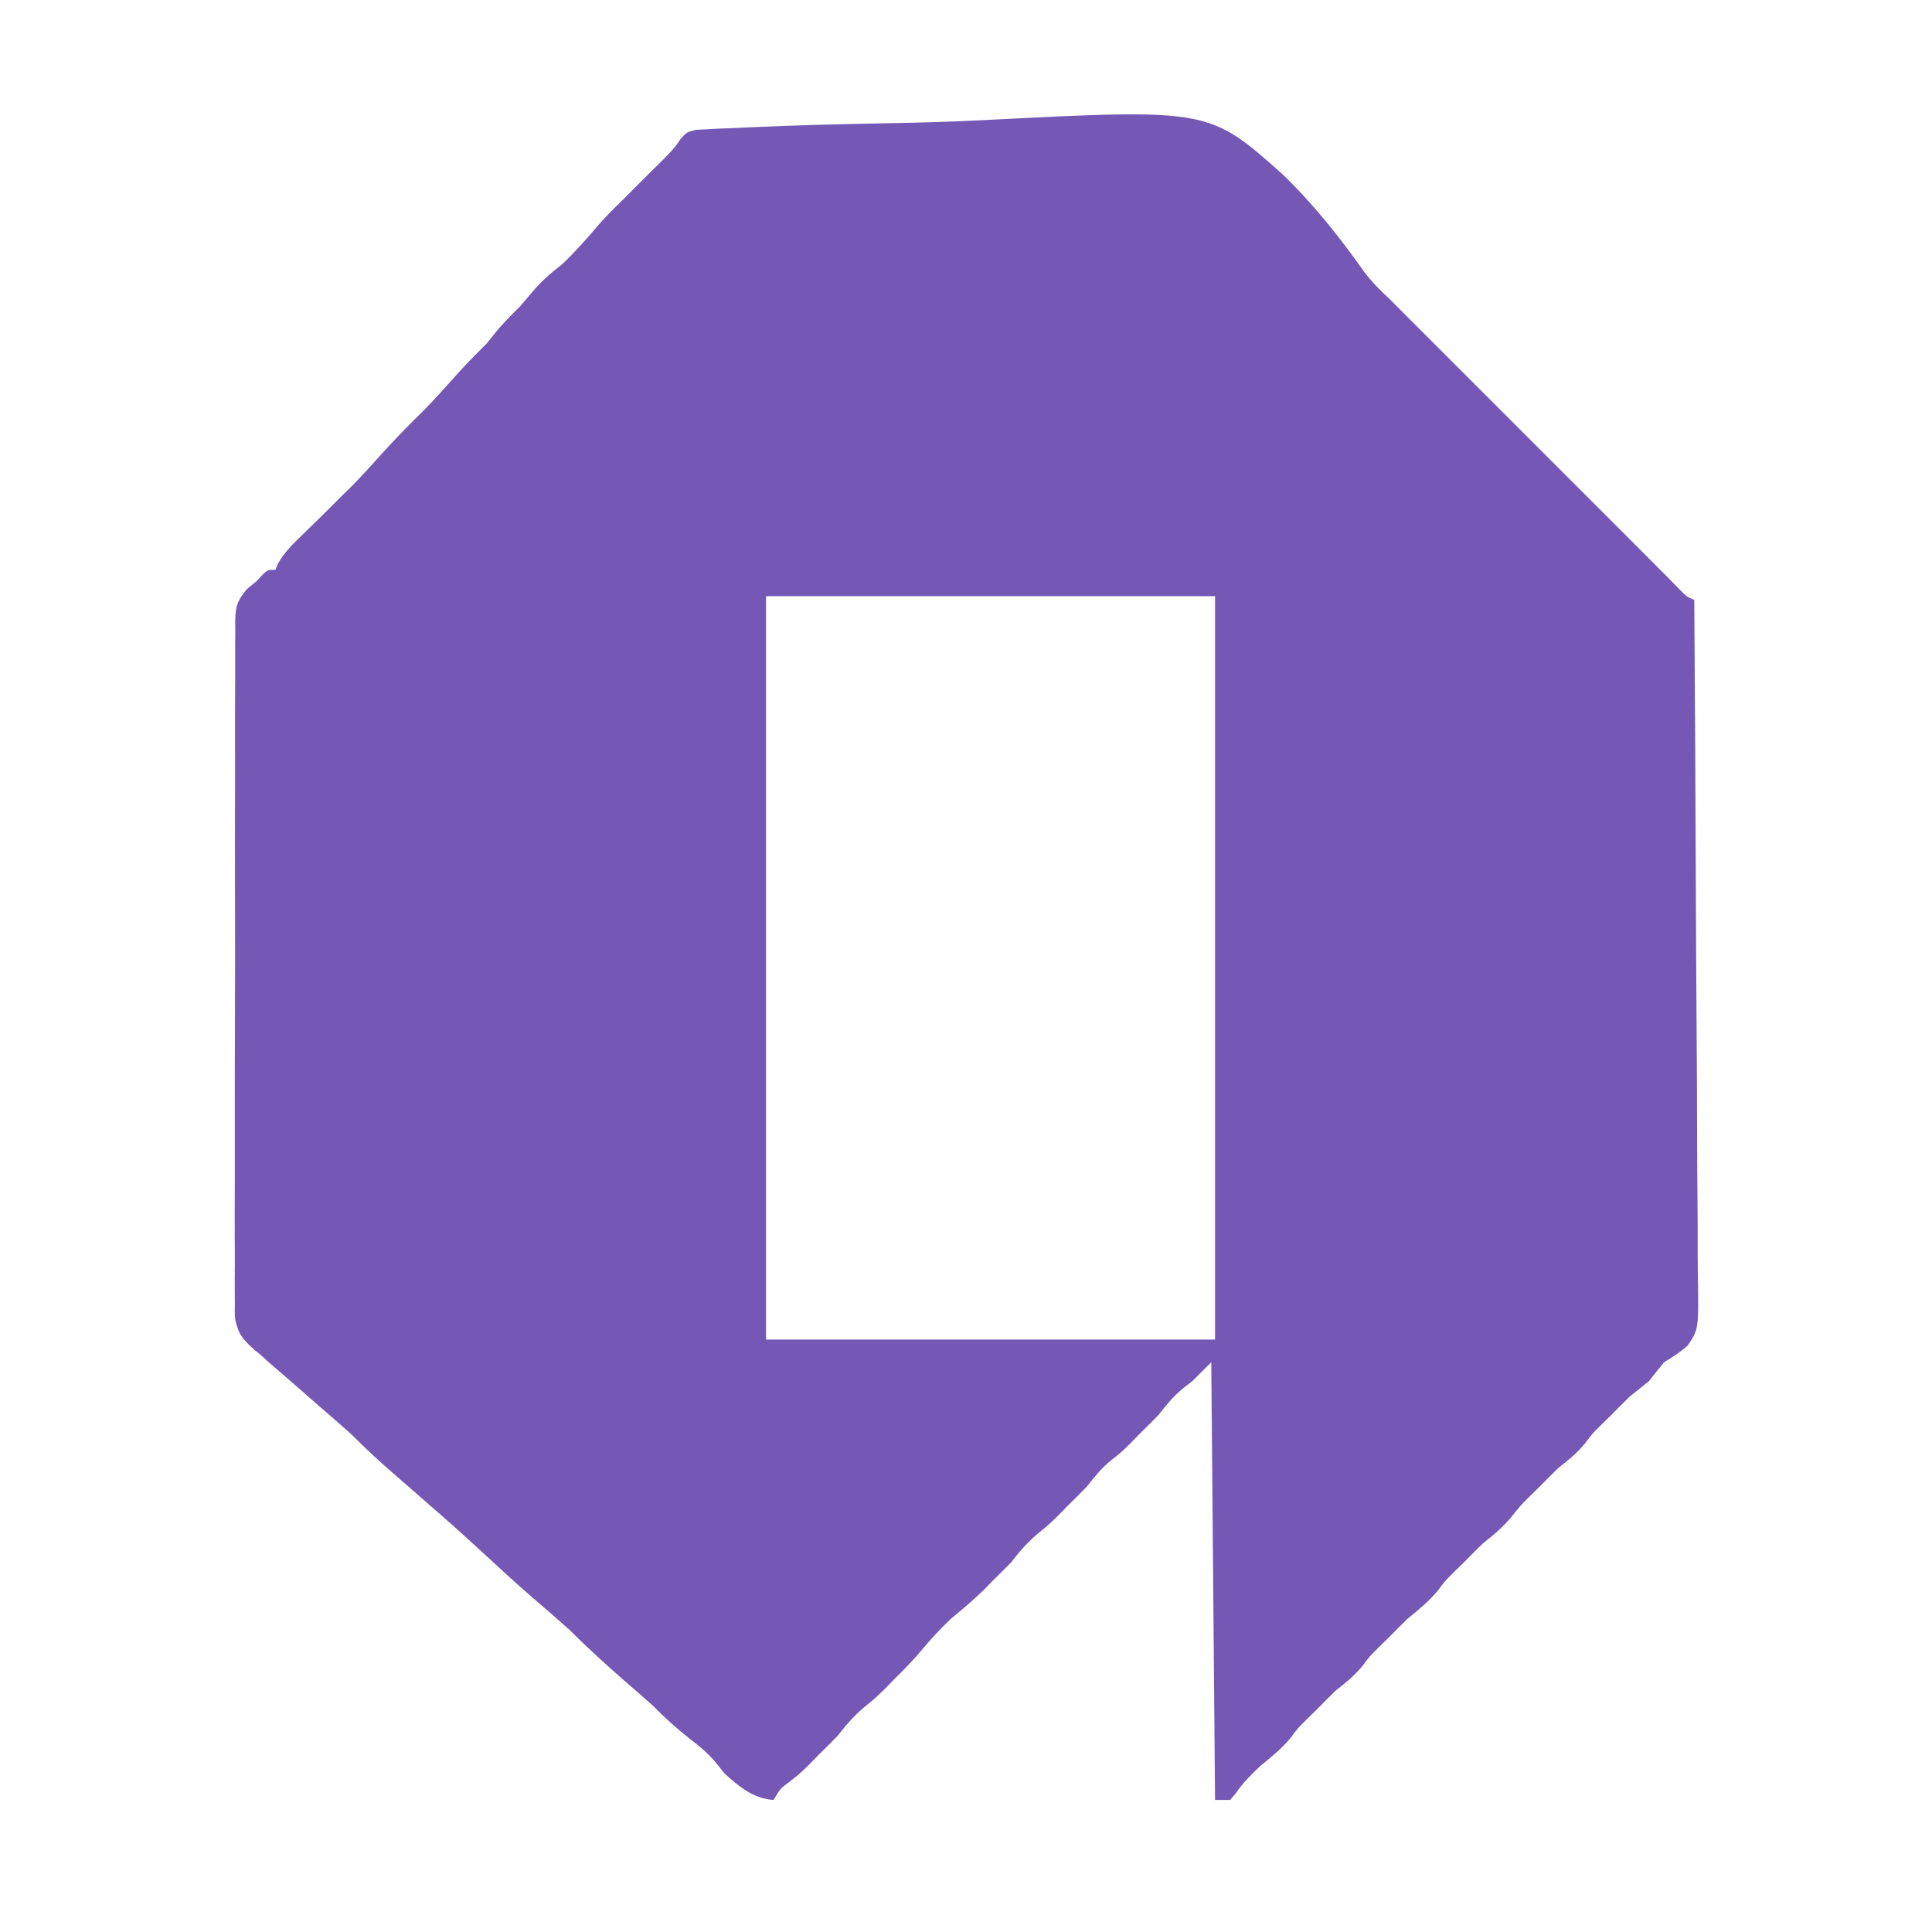
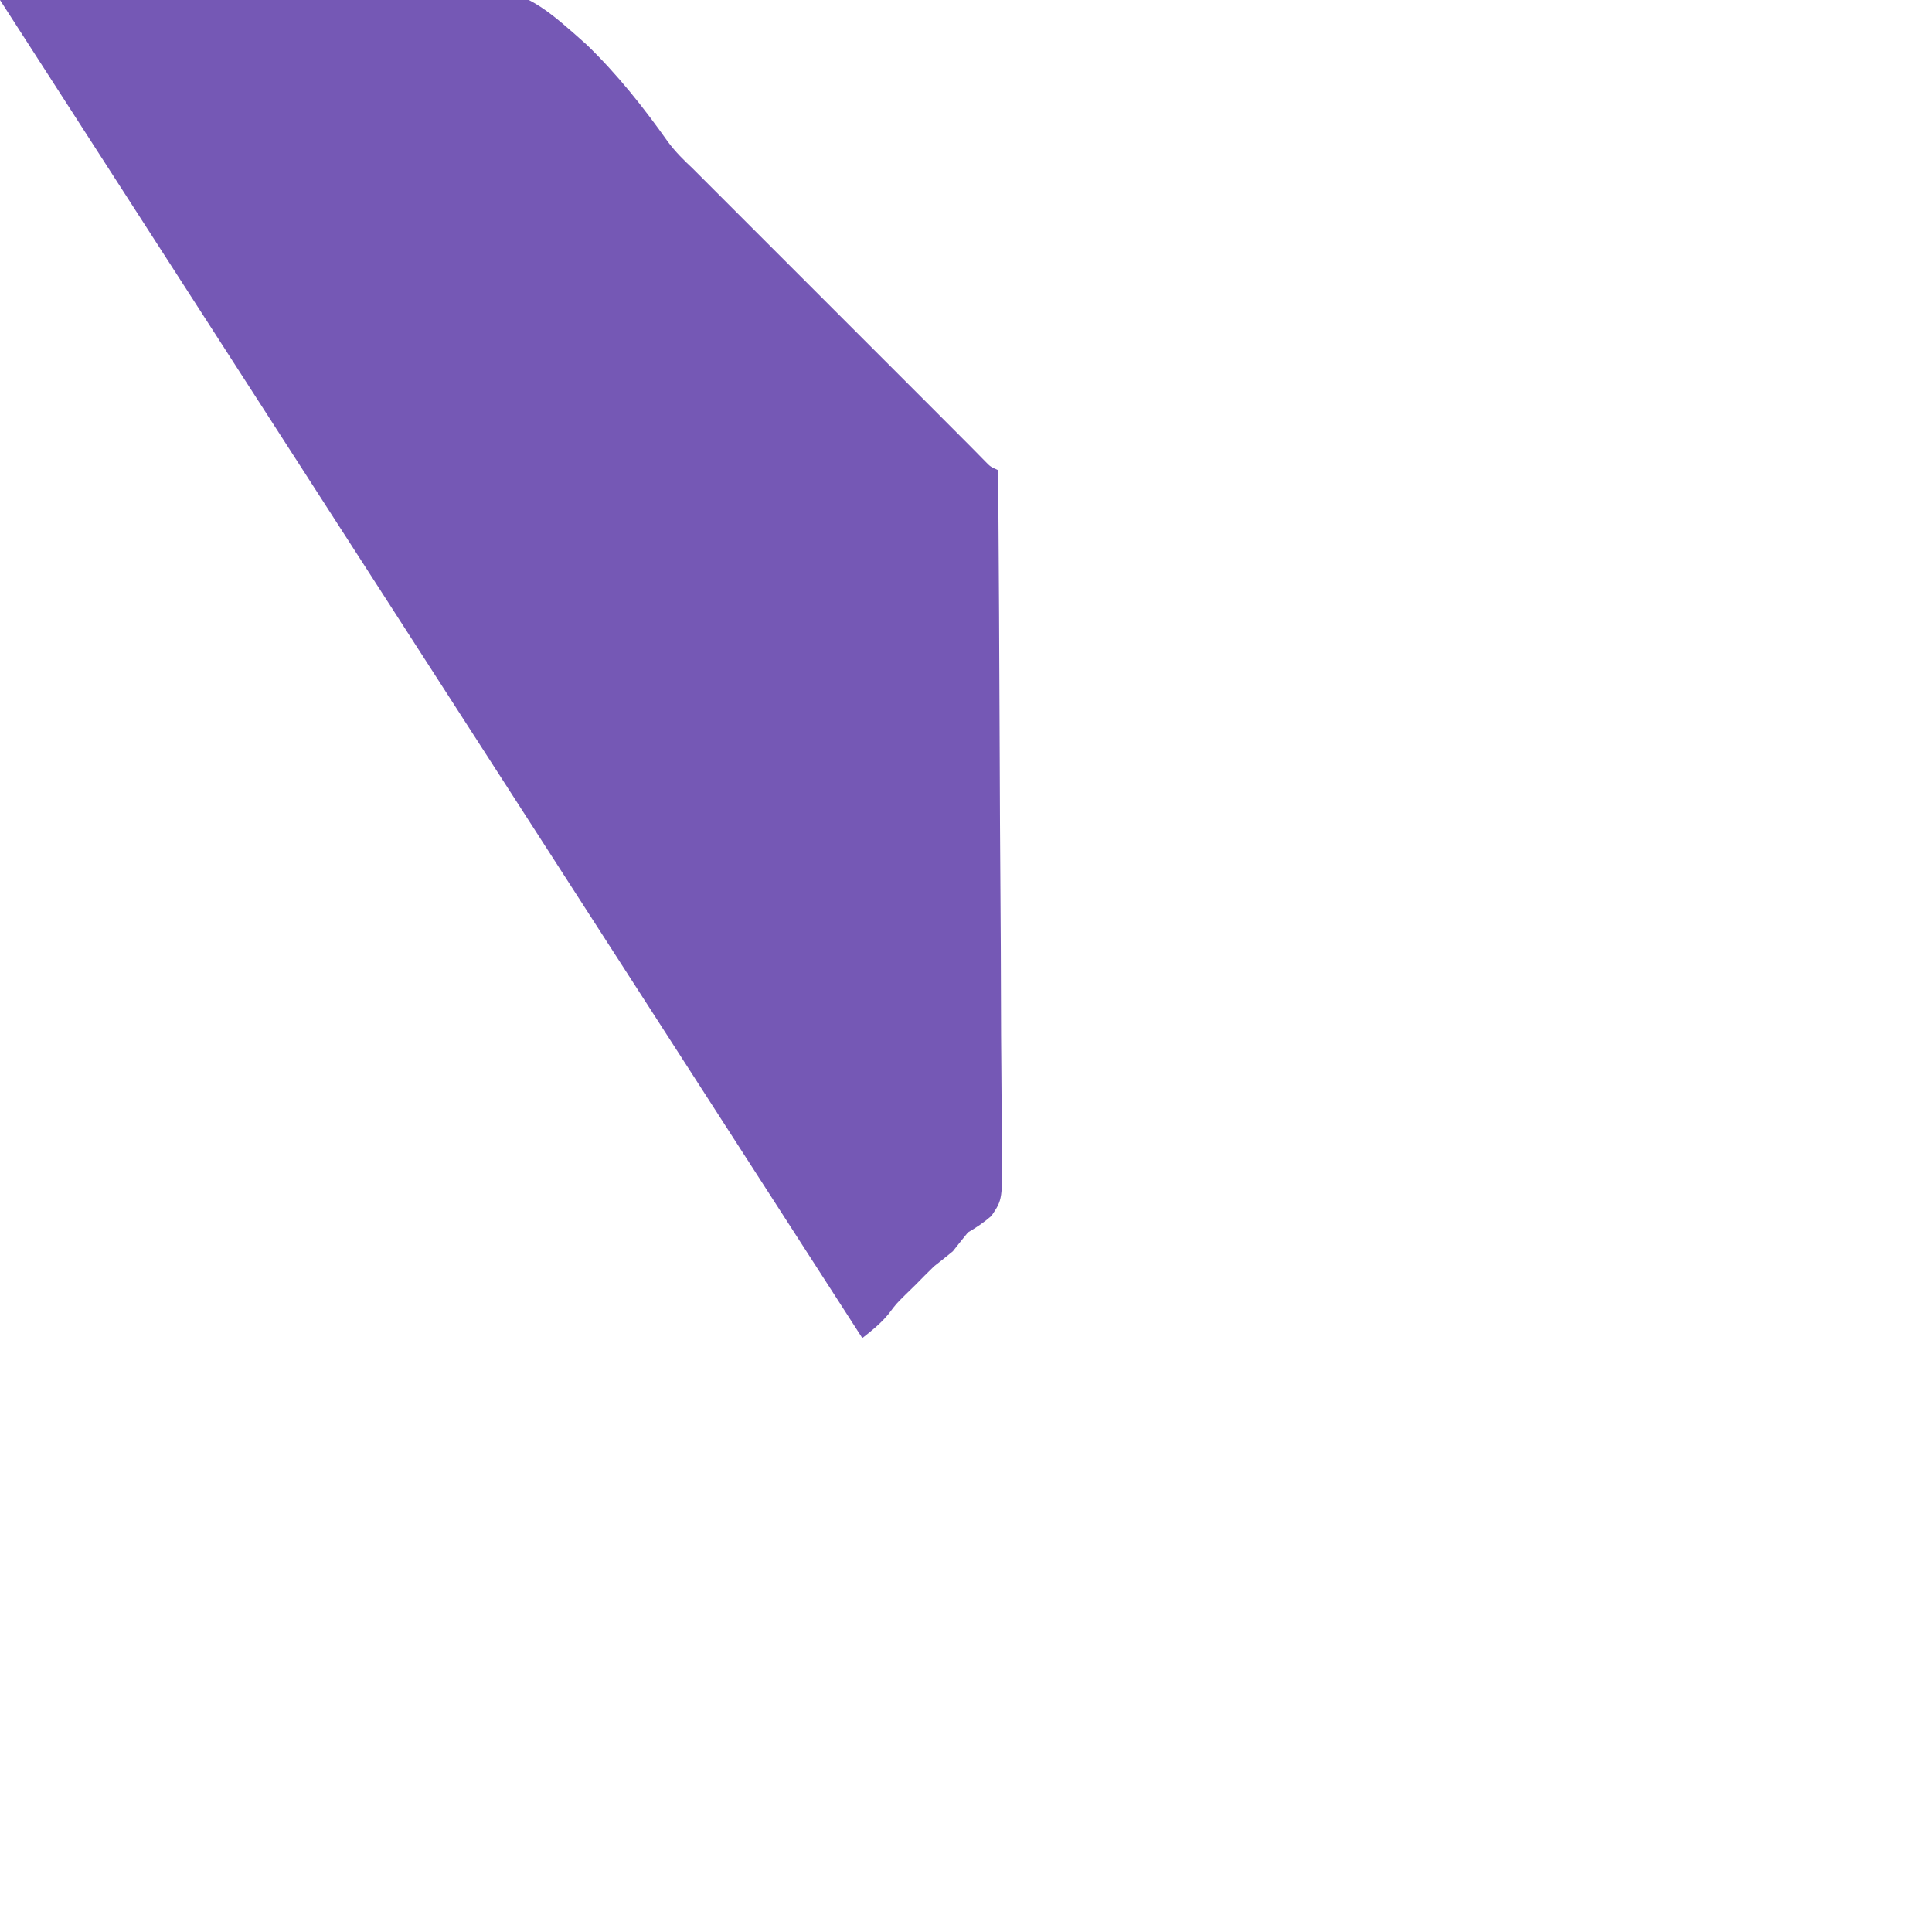
- <svg xmlns="http://www.w3.org/2000/svg" version="1.1" width="512" height="512">
-   <path d="M0 0 C0.994 -0.047 1.987 -0.094 3.011 -0.142 C4.725 -0.235 4.725 -0.235 6.474 -0.33 C7.729 -0.377 8.985 -0.424 10.279 -0.472 C11.615 -0.535 12.951 -0.599 14.287 -0.663 C26.613 -1.233 38.955 -1.52 51.291 -1.748 C59.562 -1.904 67.815 -2.131 76.076 -2.561 C135.916 -5.609 135.916 -5.609 155.496 11.859 C163.619 19.72 170.558 28.457 177.072 37.667 C179.016 40.26 181.152 42.396 183.522 44.601 C255.522 116.601 255.522 116.601 257.311 118.425 C257.938 119.061 258.564 119.696 259.21 120.351 C259.791 120.944 260.372 121.537 260.971 122.148 C262.477 123.698 262.477 123.698 264.522 124.601 C264.709 149.905 264.85 175.209 264.937 200.513 C264.978 212.262 265.034 224.011 265.126 235.76 C265.205 246 265.257 256.24 265.275 266.481 C265.285 271.904 265.31 277.325 265.368 282.748 C265.422 287.853 265.439 292.956 265.427 298.061 C265.429 299.934 265.445 301.806 265.476 303.678 C265.697 317.865 265.697 317.865 262.757 322.21 C260.76 323.963 258.804 325.259 256.522 326.601 C255.175 328.256 253.839 329.921 252.522 331.601 C250.872 332.955 249.205 334.288 247.522 335.601 C245.835 337.247 244.168 338.914 242.522 340.601 C241.677 341.426 240.831 342.251 239.96 343.101 C237.502 345.53 237.502 345.53 235.522 348.164 C233.403 350.746 231.15 352.55 228.522 354.601 C226.835 356.247 225.168 357.914 223.522 359.601 C222.697 360.406 221.872 361.21 221.022 362.039 C218.439 364.611 218.439 364.611 216.022 367.664 C213.682 370.414 211.363 372.399 208.522 374.601 C206.835 376.247 205.168 377.914 203.522 379.601 C202.677 380.426 201.831 381.251 200.96 382.101 C198.511 384.519 198.511 384.519 196.585 387.101 C194.173 390.024 191.455 392.207 188.522 394.601 C186.835 396.247 185.168 397.914 183.522 399.601 C182.677 400.426 181.831 401.251 180.96 402.101 C178.502 404.53 178.502 404.53 176.522 407.164 C174.403 409.746 172.15 411.55 169.522 413.601 C167.835 415.247 166.168 416.914 164.522 418.601 C163.677 419.426 162.831 420.251 161.96 421.101 C159.511 423.519 159.511 423.519 157.585 426.101 C155.173 429.024 152.455 431.207 149.522 433.601 C147.062 435.947 144.863 438.097 142.96 440.914 C142.248 441.749 142.248 441.749 141.522 442.601 C140.202 442.601 138.882 442.601 137.522 442.601 C137.027 385.181 137.027 385.181 136.522 326.601 C134.872 328.251 133.222 329.901 131.522 331.601 C130.677 332.261 129.831 332.921 128.96 333.601 C126.377 335.72 124.573 337.973 122.522 340.601 C120.877 342.289 119.209 343.955 117.522 345.601 C116.697 346.447 115.872 347.292 115.022 348.164 C112.522 350.601 112.522 350.601 109.96 352.601 C107.377 354.72 105.573 356.973 103.522 359.601 C101.877 361.289 100.209 362.955 98.522 364.601 C97.316 365.839 97.316 365.839 96.085 367.101 C93.522 369.601 93.522 369.601 90.46 372.101 C87.71 374.442 85.724 376.76 83.522 379.601 C81.877 381.289 80.209 382.955 78.522 384.601 C77.316 385.839 77.316 385.839 76.085 387.101 C73.351 389.768 70.455 392.157 67.522 394.601 C64.833 397.159 62.399 399.749 60.022 402.601 C57.651 405.447 55.172 408.017 52.522 410.601 C51.316 411.839 51.316 411.839 50.085 413.101 C47.522 415.601 47.522 415.601 44.46 418.101 C41.71 420.442 39.724 422.76 37.522 425.601 C35.877 427.289 34.209 428.955 32.522 430.601 C31.697 431.447 30.872 432.292 30.022 433.164 C27.522 435.601 27.522 435.601 24.835 437.726 C22.331 439.567 22.331 439.567 20.522 442.601 C15.154 442.266 11.387 439.074 7.522 435.601 C6.883 434.792 6.243 433.982 5.585 433.148 C3.452 430.514 1.272 428.655 -1.415 426.601 C-5.025 423.782 -8.279 420.885 -11.478 417.601 C-14.115 415.234 -16.801 412.923 -19.478 410.601 C-24.286 406.387 -28.957 402.122 -33.478 397.601 C-36.716 394.694 -40.017 391.86 -43.314 389.019 C-48.199 384.783 -52.947 380.411 -57.688 376.016 C-61.885 372.132 -66.149 368.337 -70.478 364.601 C-72.476 362.856 -74.471 361.107 -76.466 359.359 C-77.835 358.163 -79.208 356.97 -80.583 355.781 C-84.36 352.507 -87.943 349.136 -91.478 345.601 C-94.115 343.233 -96.797 340.919 -99.478 338.601 C-101.477 336.854 -103.474 335.105 -105.47 333.355 C-106.826 332.171 -108.185 330.991 -109.548 329.816 C-110.226 329.229 -110.904 328.643 -111.603 328.039 C-112.504 327.263 -112.504 327.263 -113.423 326.472 C-114.101 325.855 -114.779 325.237 -115.478 324.601 C-115.968 324.201 -116.459 323.801 -116.964 323.389 C-120.161 320.579 -121.368 319.148 -122.23 314.847 C-122.262 313.414 -122.261 311.981 -122.233 310.548 C-122.242 309.754 -122.25 308.961 -122.259 308.143 C-122.281 305.491 -122.26 302.842 -122.238 300.191 C-122.245 298.287 -122.254 296.383 -122.265 294.478 C-122.288 289.313 -122.274 284.149 -122.251 278.983 C-122.232 273.578 -122.243 268.172 -122.25 262.767 C-122.256 253.69 -122.238 244.614 -122.205 235.537 C-122.168 225.042 -122.169 214.547 -122.192 204.052 C-122.213 193.956 -122.206 183.861 -122.186 173.765 C-122.178 169.468 -122.18 165.171 -122.19 160.874 C-122.2 155.816 -122.186 150.757 -122.153 145.699 C-122.145 143.842 -122.145 141.984 -122.155 140.127 C-122.166 137.593 -122.147 135.061 -122.12 132.527 C-122.13 131.791 -122.14 131.055 -122.151 130.296 C-122.073 126.363 -121.618 124.767 -119.043 121.719 C-117.773 120.671 -117.773 120.671 -116.478 119.601 C-115.921 119.003 -115.364 118.405 -114.79 117.789 C-113.478 116.601 -113.478 116.601 -111.478 116.601 C-111.257 116.053 -111.037 115.505 -110.81 114.941 C-109.059 111.866 -106.688 109.6 -104.165 107.164 C-103.692 106.699 -103.218 106.234 -102.73 105.755 C-101.315 104.368 -99.897 102.984 -98.478 101.601 C-96.81 99.936 -95.143 98.269 -93.478 96.601 C-92.364 95.518 -92.364 95.518 -91.228 94.414 C-88.736 91.865 -86.354 89.257 -83.978 86.601 C-80.2 82.379 -76.289 78.362 -72.228 74.414 C-68.915 71.026 -65.779 67.498 -62.622 63.964 C-60.319 61.426 -57.901 59.024 -55.478 56.601 C-54.818 55.776 -54.158 54.951 -53.478 54.101 C-51.312 51.394 -48.929 49.052 -46.478 46.601 C-45.47 45.42 -44.47 44.232 -43.478 43.039 C-41.046 40.159 -38.472 37.905 -35.478 35.601 C-32.048 32.347 -28.986 28.88 -25.935 25.281 C-23.896 22.931 -21.703 20.775 -19.478 18.601 C-17.191 16.319 -14.909 14.032 -12.626 11.746 C-11.387 10.508 -10.144 9.275 -8.892 8.05 C-7.085 6.281 -5.521 4.672 -4.188 2.511 C-2.478 0.601 -2.478 0.601 0 0 Z M18.522 123.601 C18.522 188.611 18.522 253.621 18.522 320.601 C57.792 320.601 97.062 320.601 137.522 320.601 C137.522 255.591 137.522 190.581 137.522 123.601 C98.252 123.601 58.982 123.601 18.522 123.601 Z " fill="#7558B5" transform="translate(184.4779,34.39887)" />
+ <svg xmlns="http://www.w3.org/2000/svg" version="1.2" baseProfile="tiny-ps" width="512" height="512">
+   <path d="M0 0 C0.994 -0.047 1.987 -0.094 3.011 -0.142 C4.725 -0.235 4.725 -0.235 6.474 -0.33 C7.729 -0.377 8.985 -0.424 10.279 -0.472 C11.615 -0.535 12.951 -0.599 14.287 -0.663 C26.613 -1.233 38.955 -1.52 51.291 -1.748 C59.562 -1.904 67.815 -2.131 76.076 -2.561 C135.916 -5.609 135.916 -5.609 155.496 11.859 C163.619 19.72 170.558 28.457 177.072 37.667 C179.016 40.26 181.152 42.396 183.522 44.601 C255.522 116.601 255.522 116.601 257.311 118.425 C257.938 119.061 258.564 119.696 259.21 120.351 C259.791 120.944 260.372 121.537 260.971 122.148 C262.477 123.698 262.477 123.698 264.522 124.601 C264.709 149.905 264.85 175.209 264.937 200.513 C264.978 212.262 265.034 224.011 265.126 235.76 C265.205 246 265.257 256.24 265.275 266.481 C265.285 271.904 265.31 277.325 265.368 282.748 C265.422 287.853 265.439 292.956 265.427 298.061 C265.429 299.934 265.445 301.806 265.476 303.678 C265.697 317.865 265.697 317.865 262.757 322.21 C260.76 323.963 258.804 325.259 256.522 326.601 C255.175 328.256 253.839 329.921 252.522 331.601 C250.872 332.955 249.205 334.288 247.522 335.601 C245.835 337.247 244.168 338.914 242.522 340.601 C241.677 341.426 240.831 342.251 239.96 343.101 C237.502 345.53 237.502 345.53 235.522 348.164 C233.403 350.746 231.15 352.55 228.522 354.601 Z" fill="#7558B5" />
</svg>
